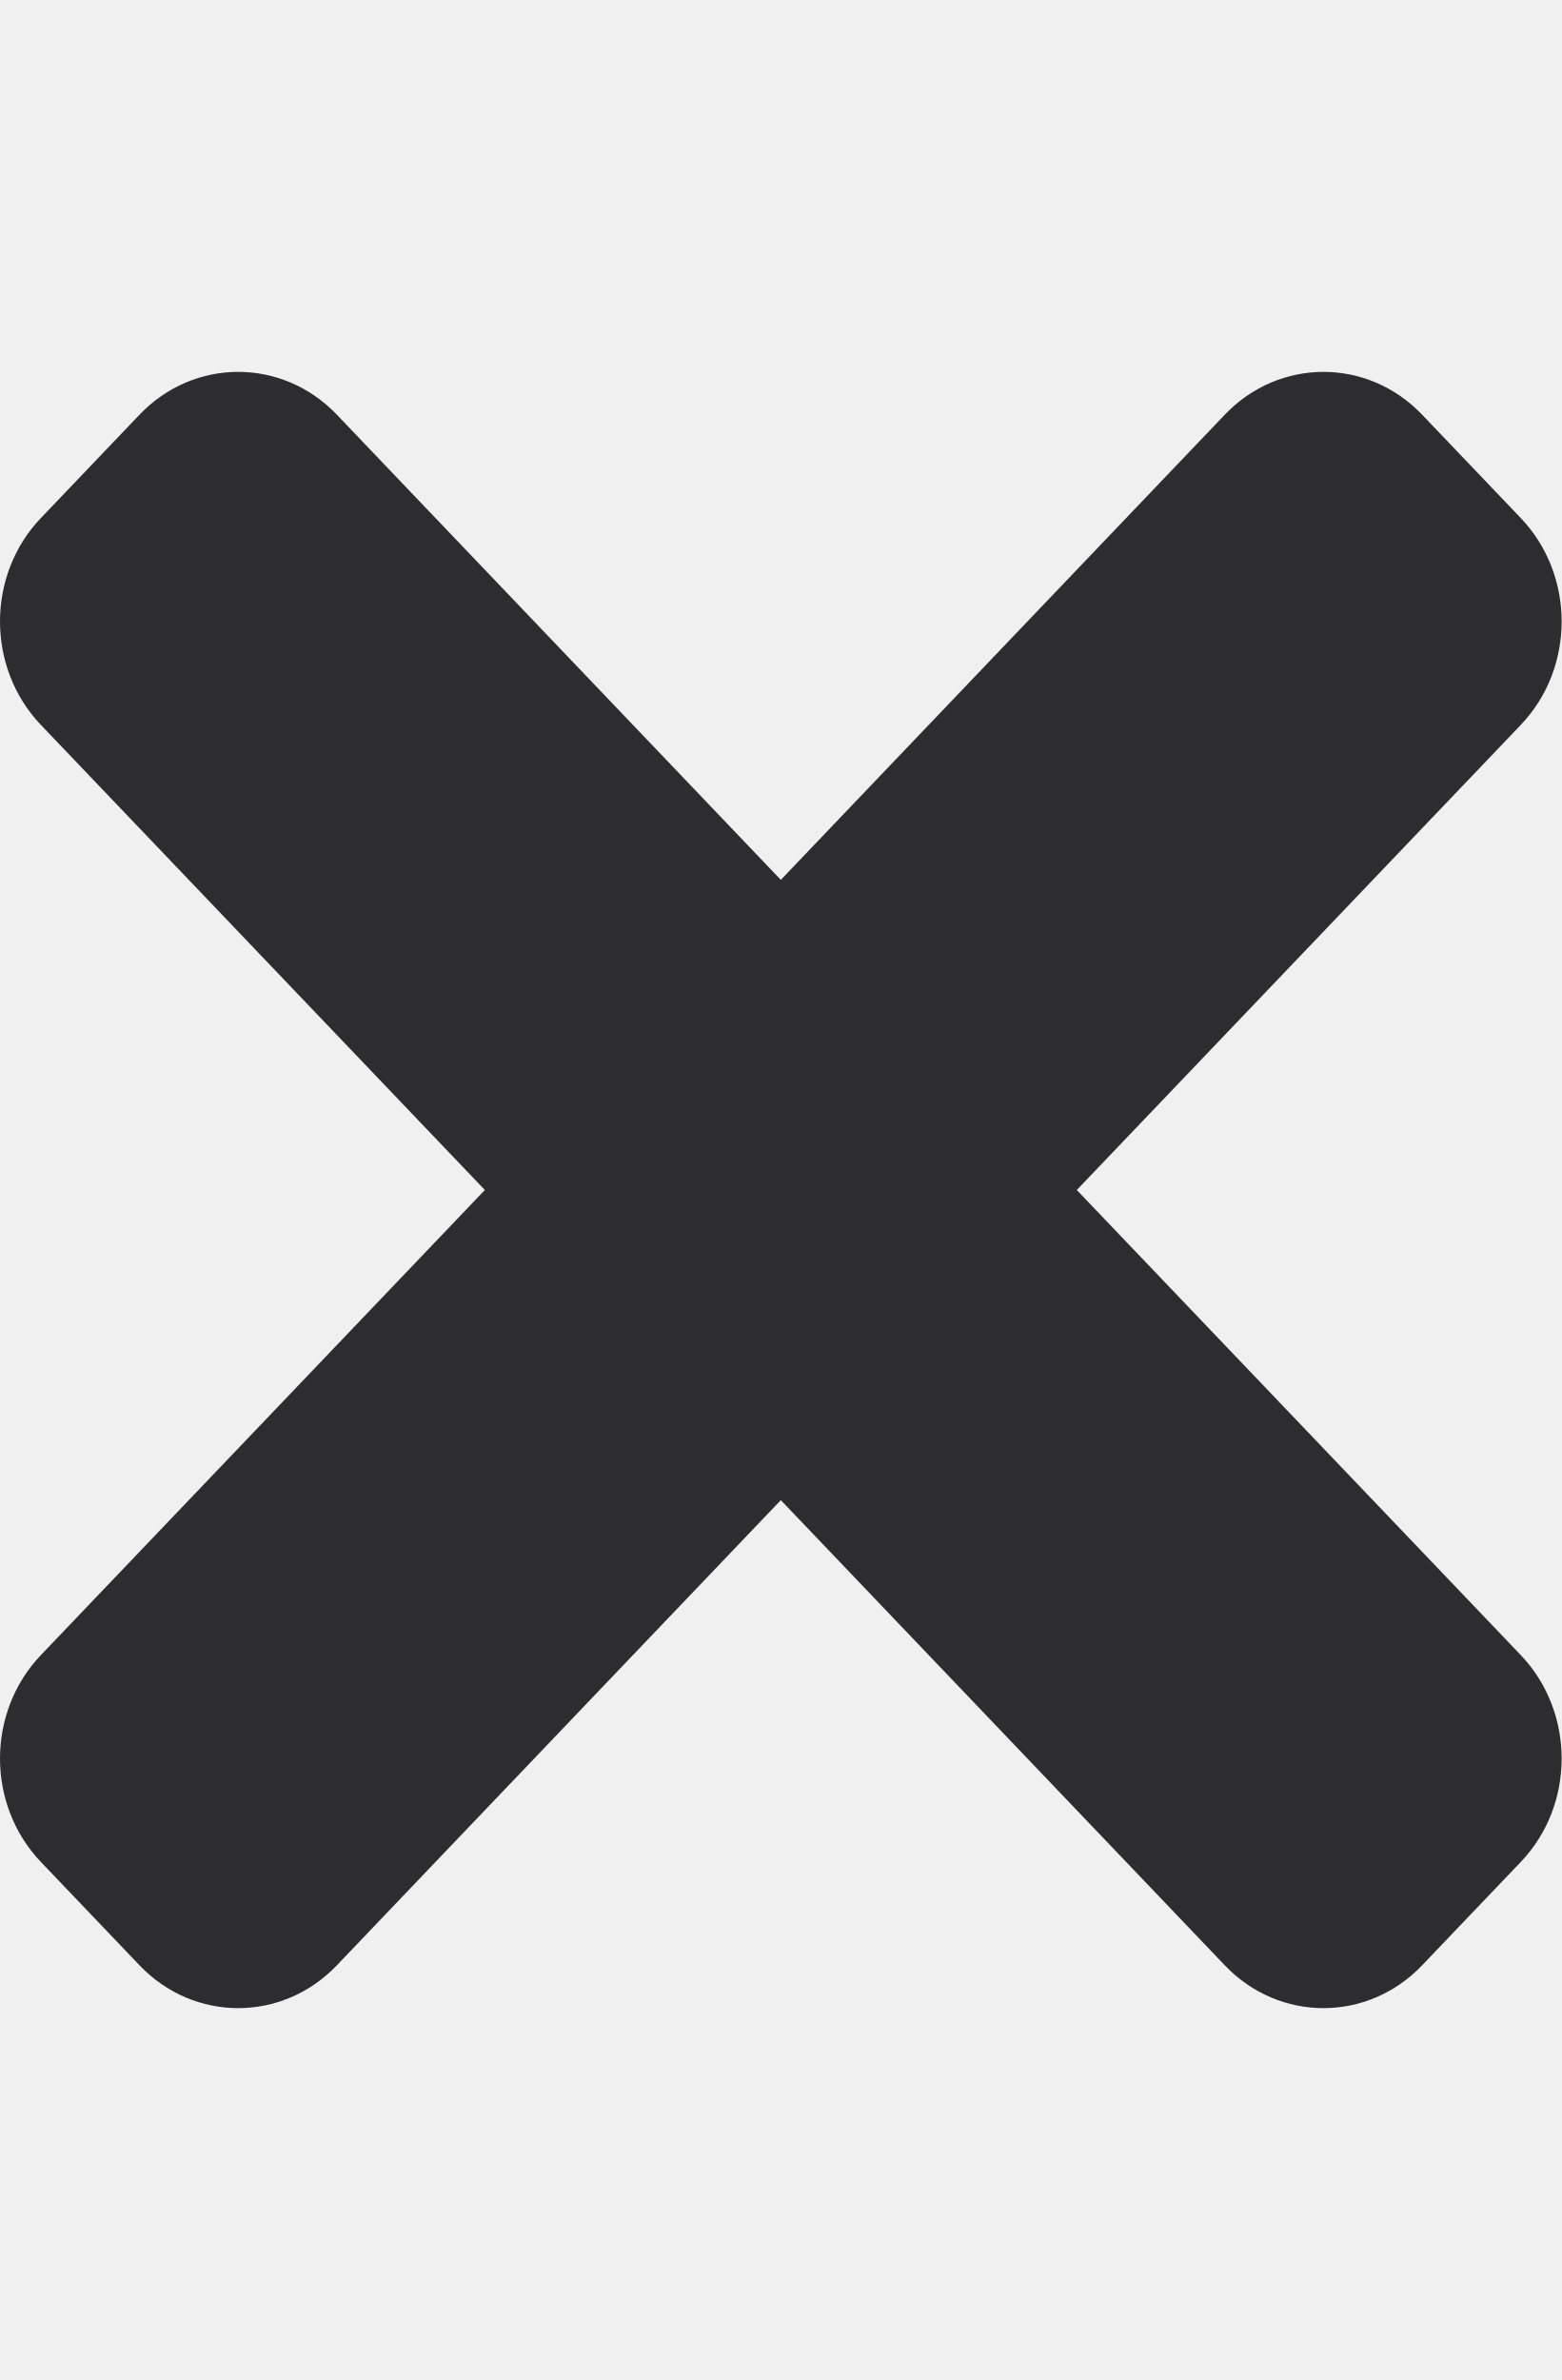
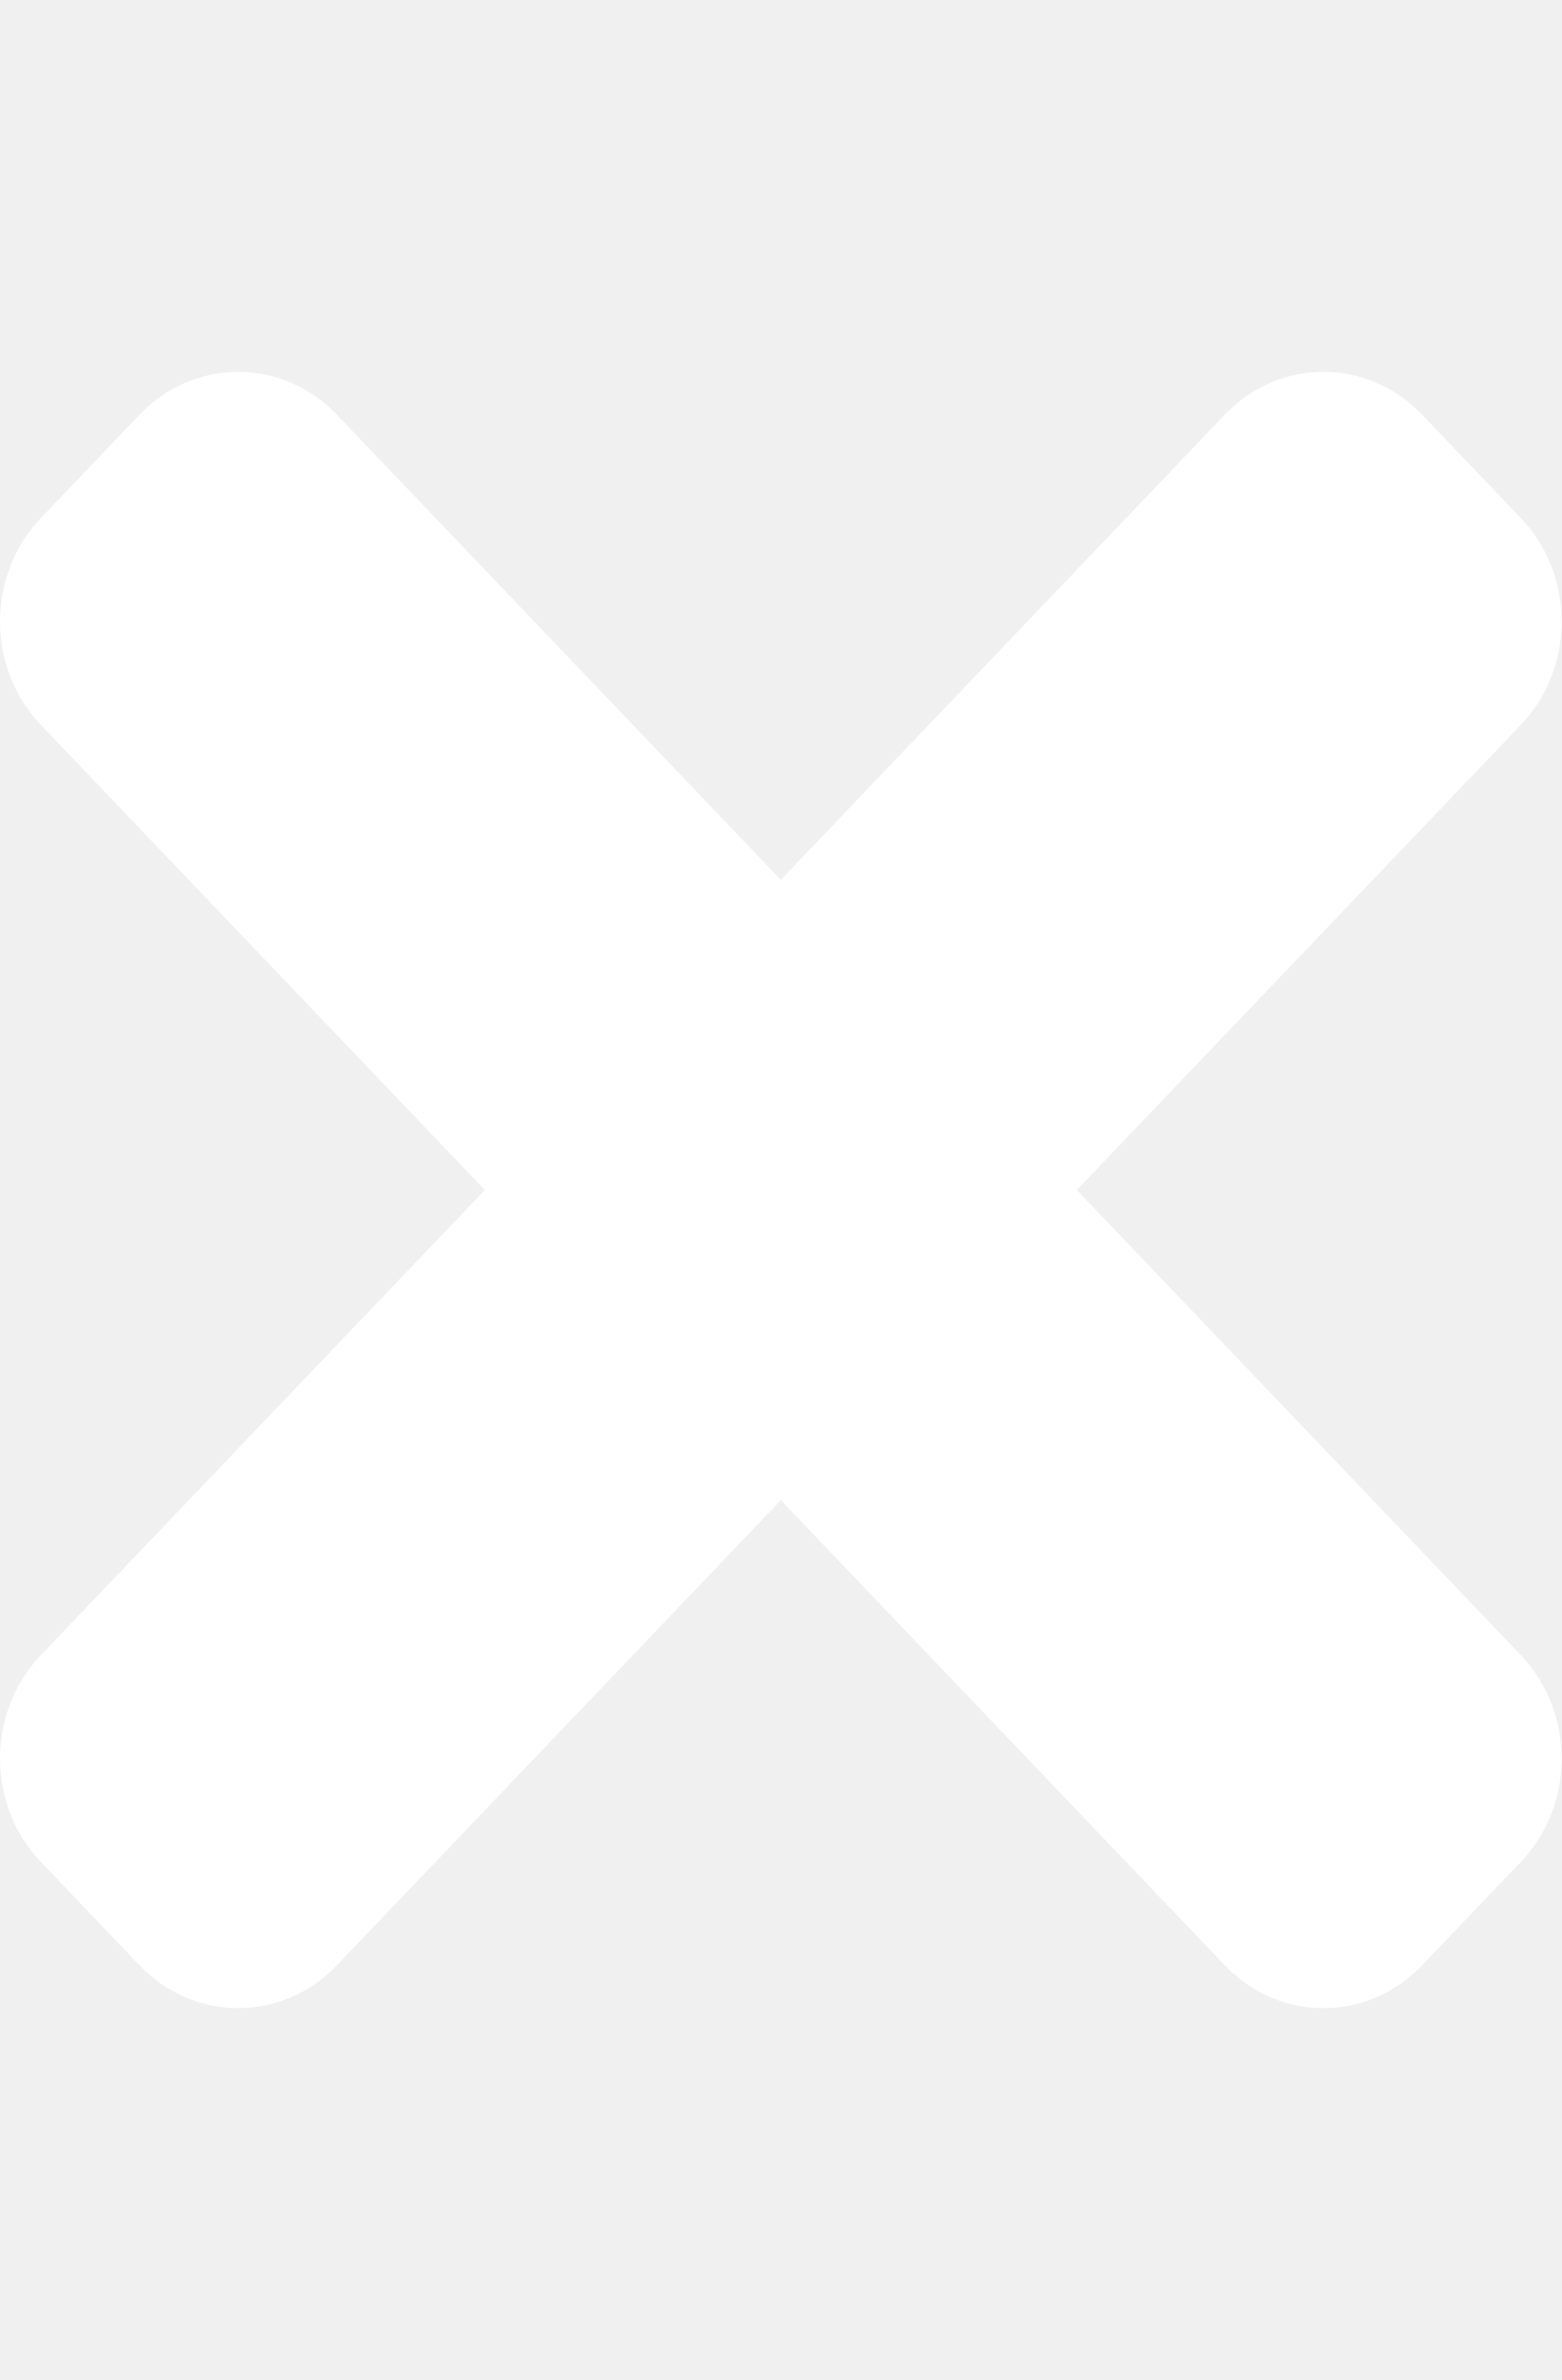
- <svg xmlns="http://www.w3.org/2000/svg" width="21" height="32" viewBox="0 0 21 32" fill="none">
+ <svg xmlns="http://www.w3.org/2000/svg" width="21" height="32" viewBox="0 0 21 32" fill="#ffffff">
  <g clip-path="url(#clip0_23_101)">
-     <path d="M14.48 16L20.451 9.746C21.183 8.978 21.183 7.734 20.451 6.966L19.124 5.576C18.391 4.808 17.203 4.808 16.47 5.576L10.5 11.83L4.53 5.576C3.797 4.808 2.609 4.808 1.876 5.576L0.549 6.966C-0.183 7.733 -0.183 8.977 0.549 9.746L6.52 16L0.549 22.254C-0.183 23.022 -0.183 24.266 0.549 25.034L1.876 26.424C2.609 27.192 3.797 27.192 4.53 26.424L10.5 20.17L16.47 26.424C17.203 27.192 18.391 27.192 19.124 26.424L20.451 25.034C21.183 24.267 21.183 23.023 20.451 22.254L14.48 16Z" fill="#2D2D2F" />
+     <path d="M14.48 16L20.451 9.746C21.183 8.978 21.183 7.734 20.451 6.966L19.124 5.576C18.391 4.808 17.203 4.808 16.47 5.576L10.5 11.83L4.53 5.576C3.797 4.808 2.609 4.808 1.876 5.576L0.549 6.966C-0.183 7.733 -0.183 8.977 0.549 9.746L6.52 16L0.549 22.254C-0.183 23.022 -0.183 24.266 0.549 25.034L1.876 26.424C2.609 27.192 3.797 27.192 4.53 26.424L10.5 20.17L16.47 26.424C17.203 27.192 18.391 27.192 19.124 26.424L20.451 25.034C21.183 24.267 21.183 23.023 20.451 22.254L14.48 16Z" />
  </g>
  <defs>
    <clipPath id="clip0_23_101">
      <rect width="21" height="32" fill="white" />
    </clipPath>
  </defs>
</svg>
